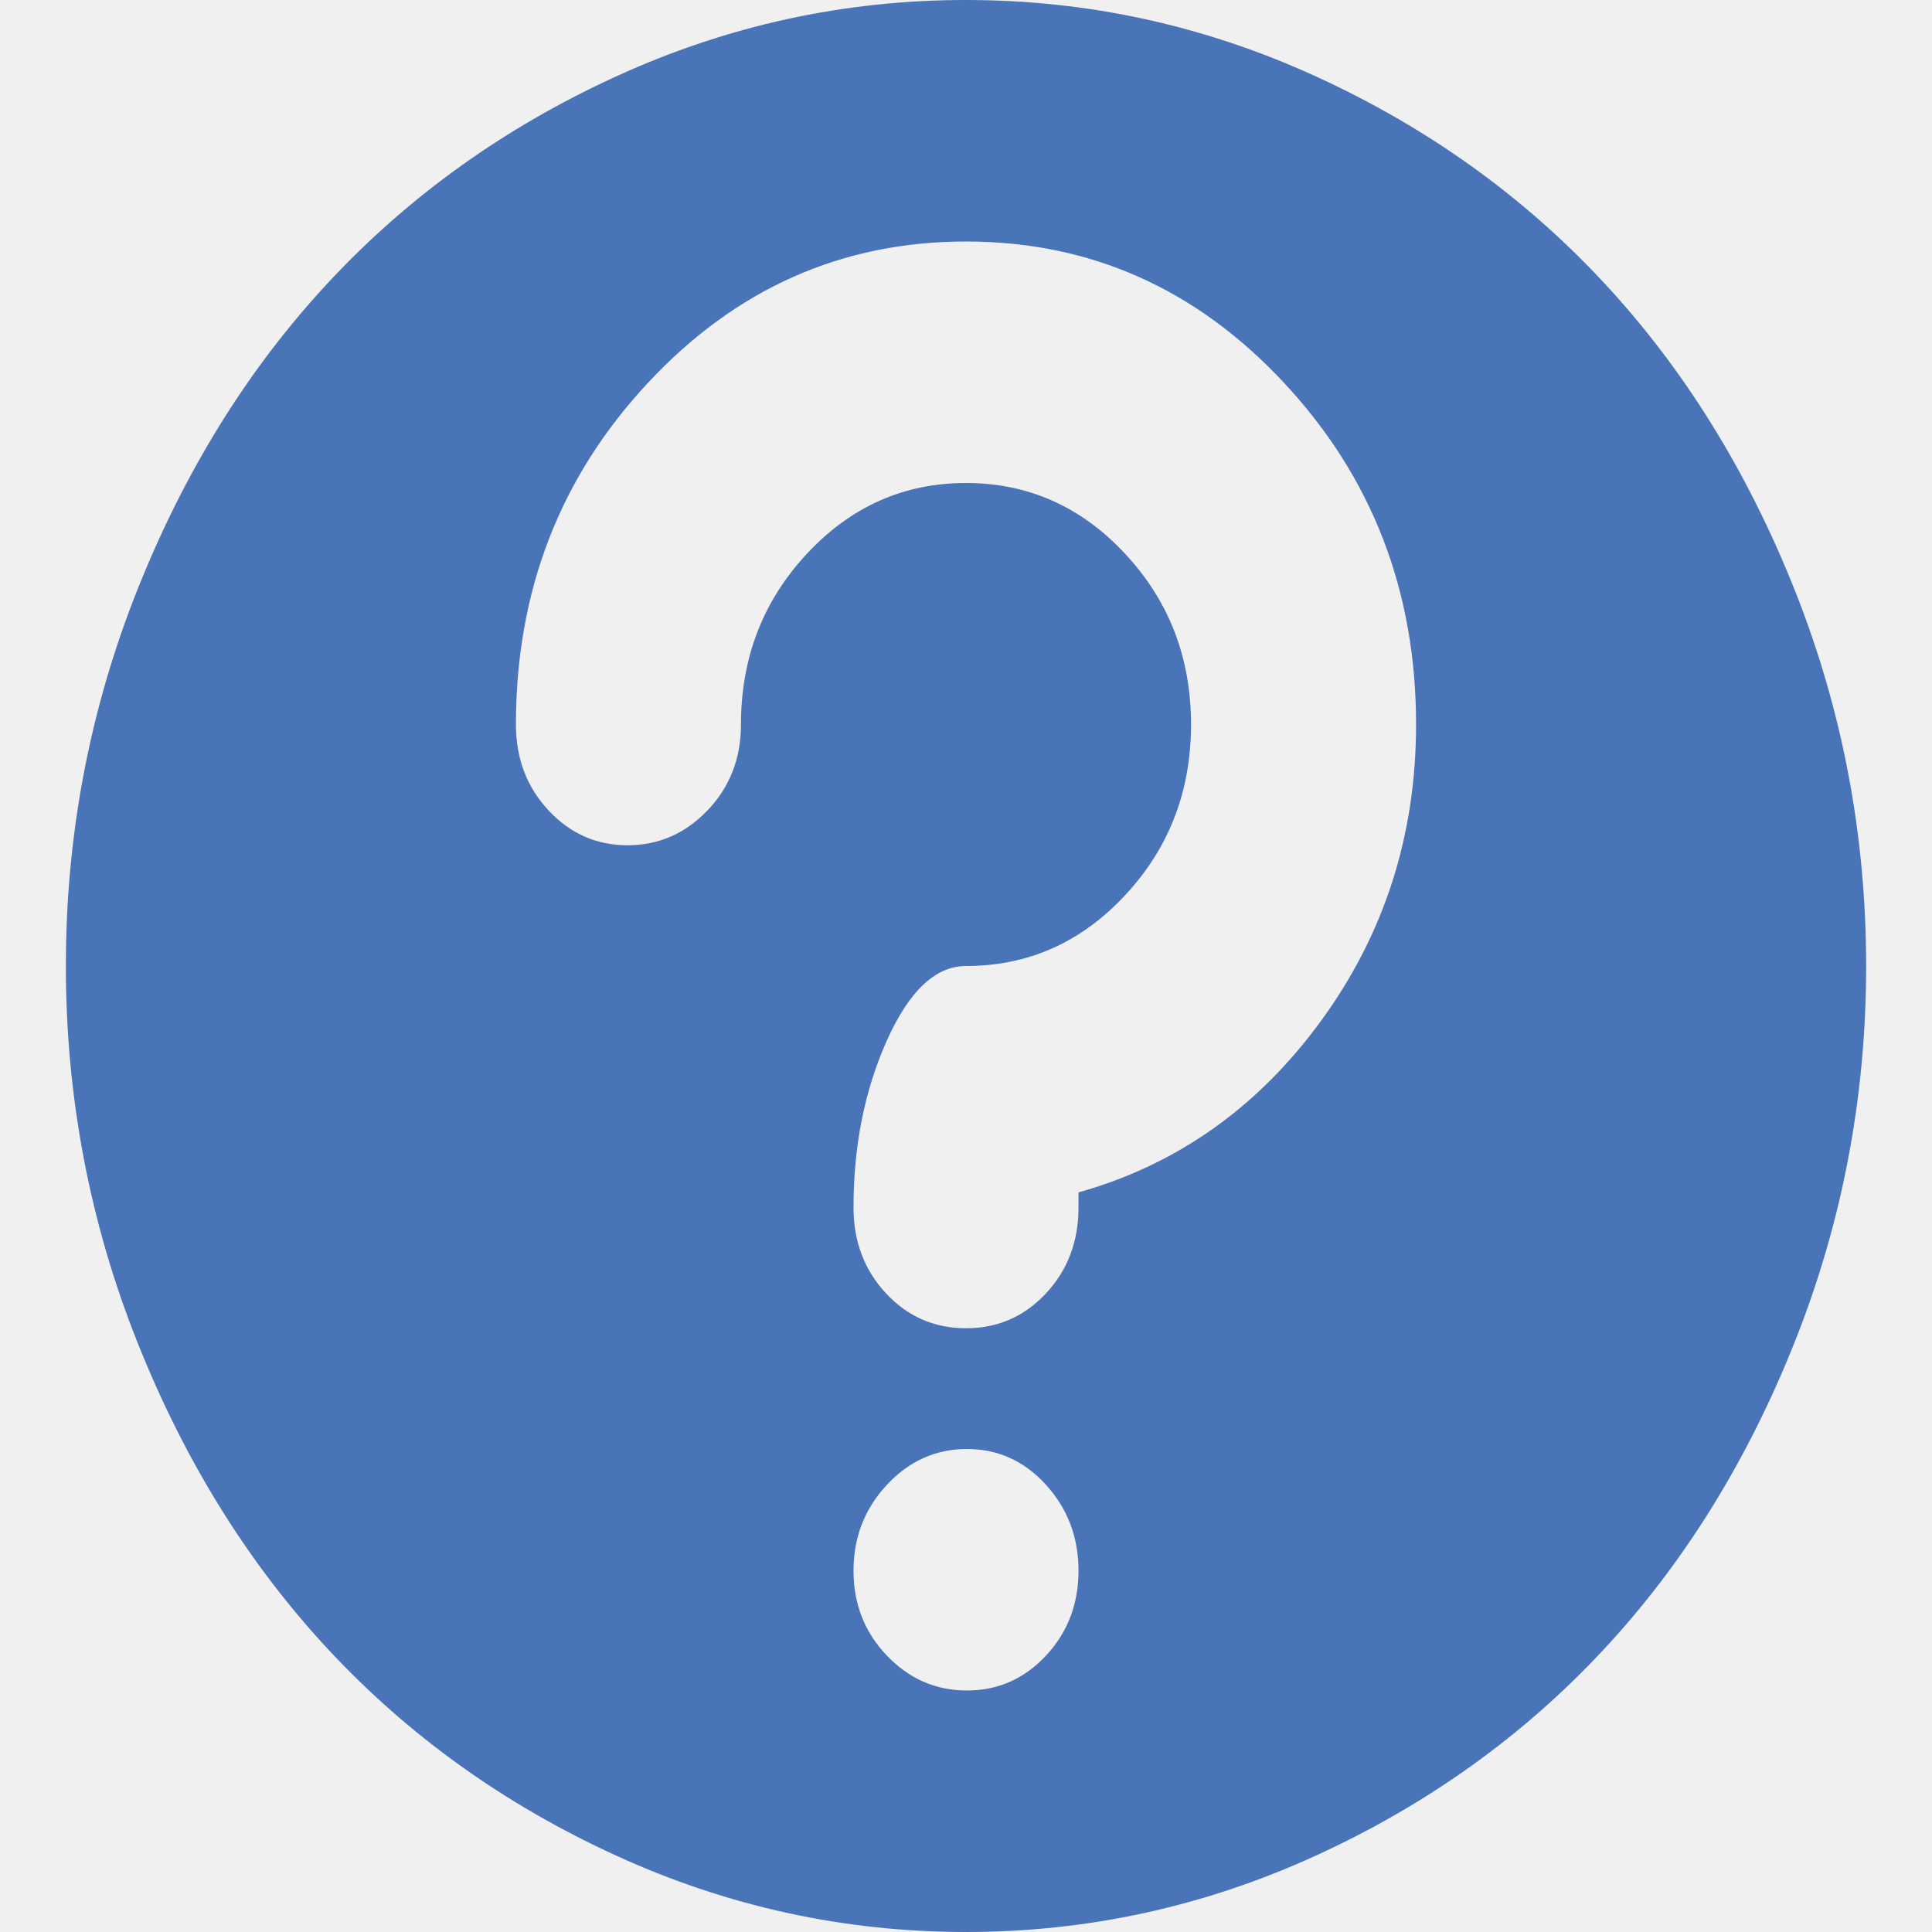
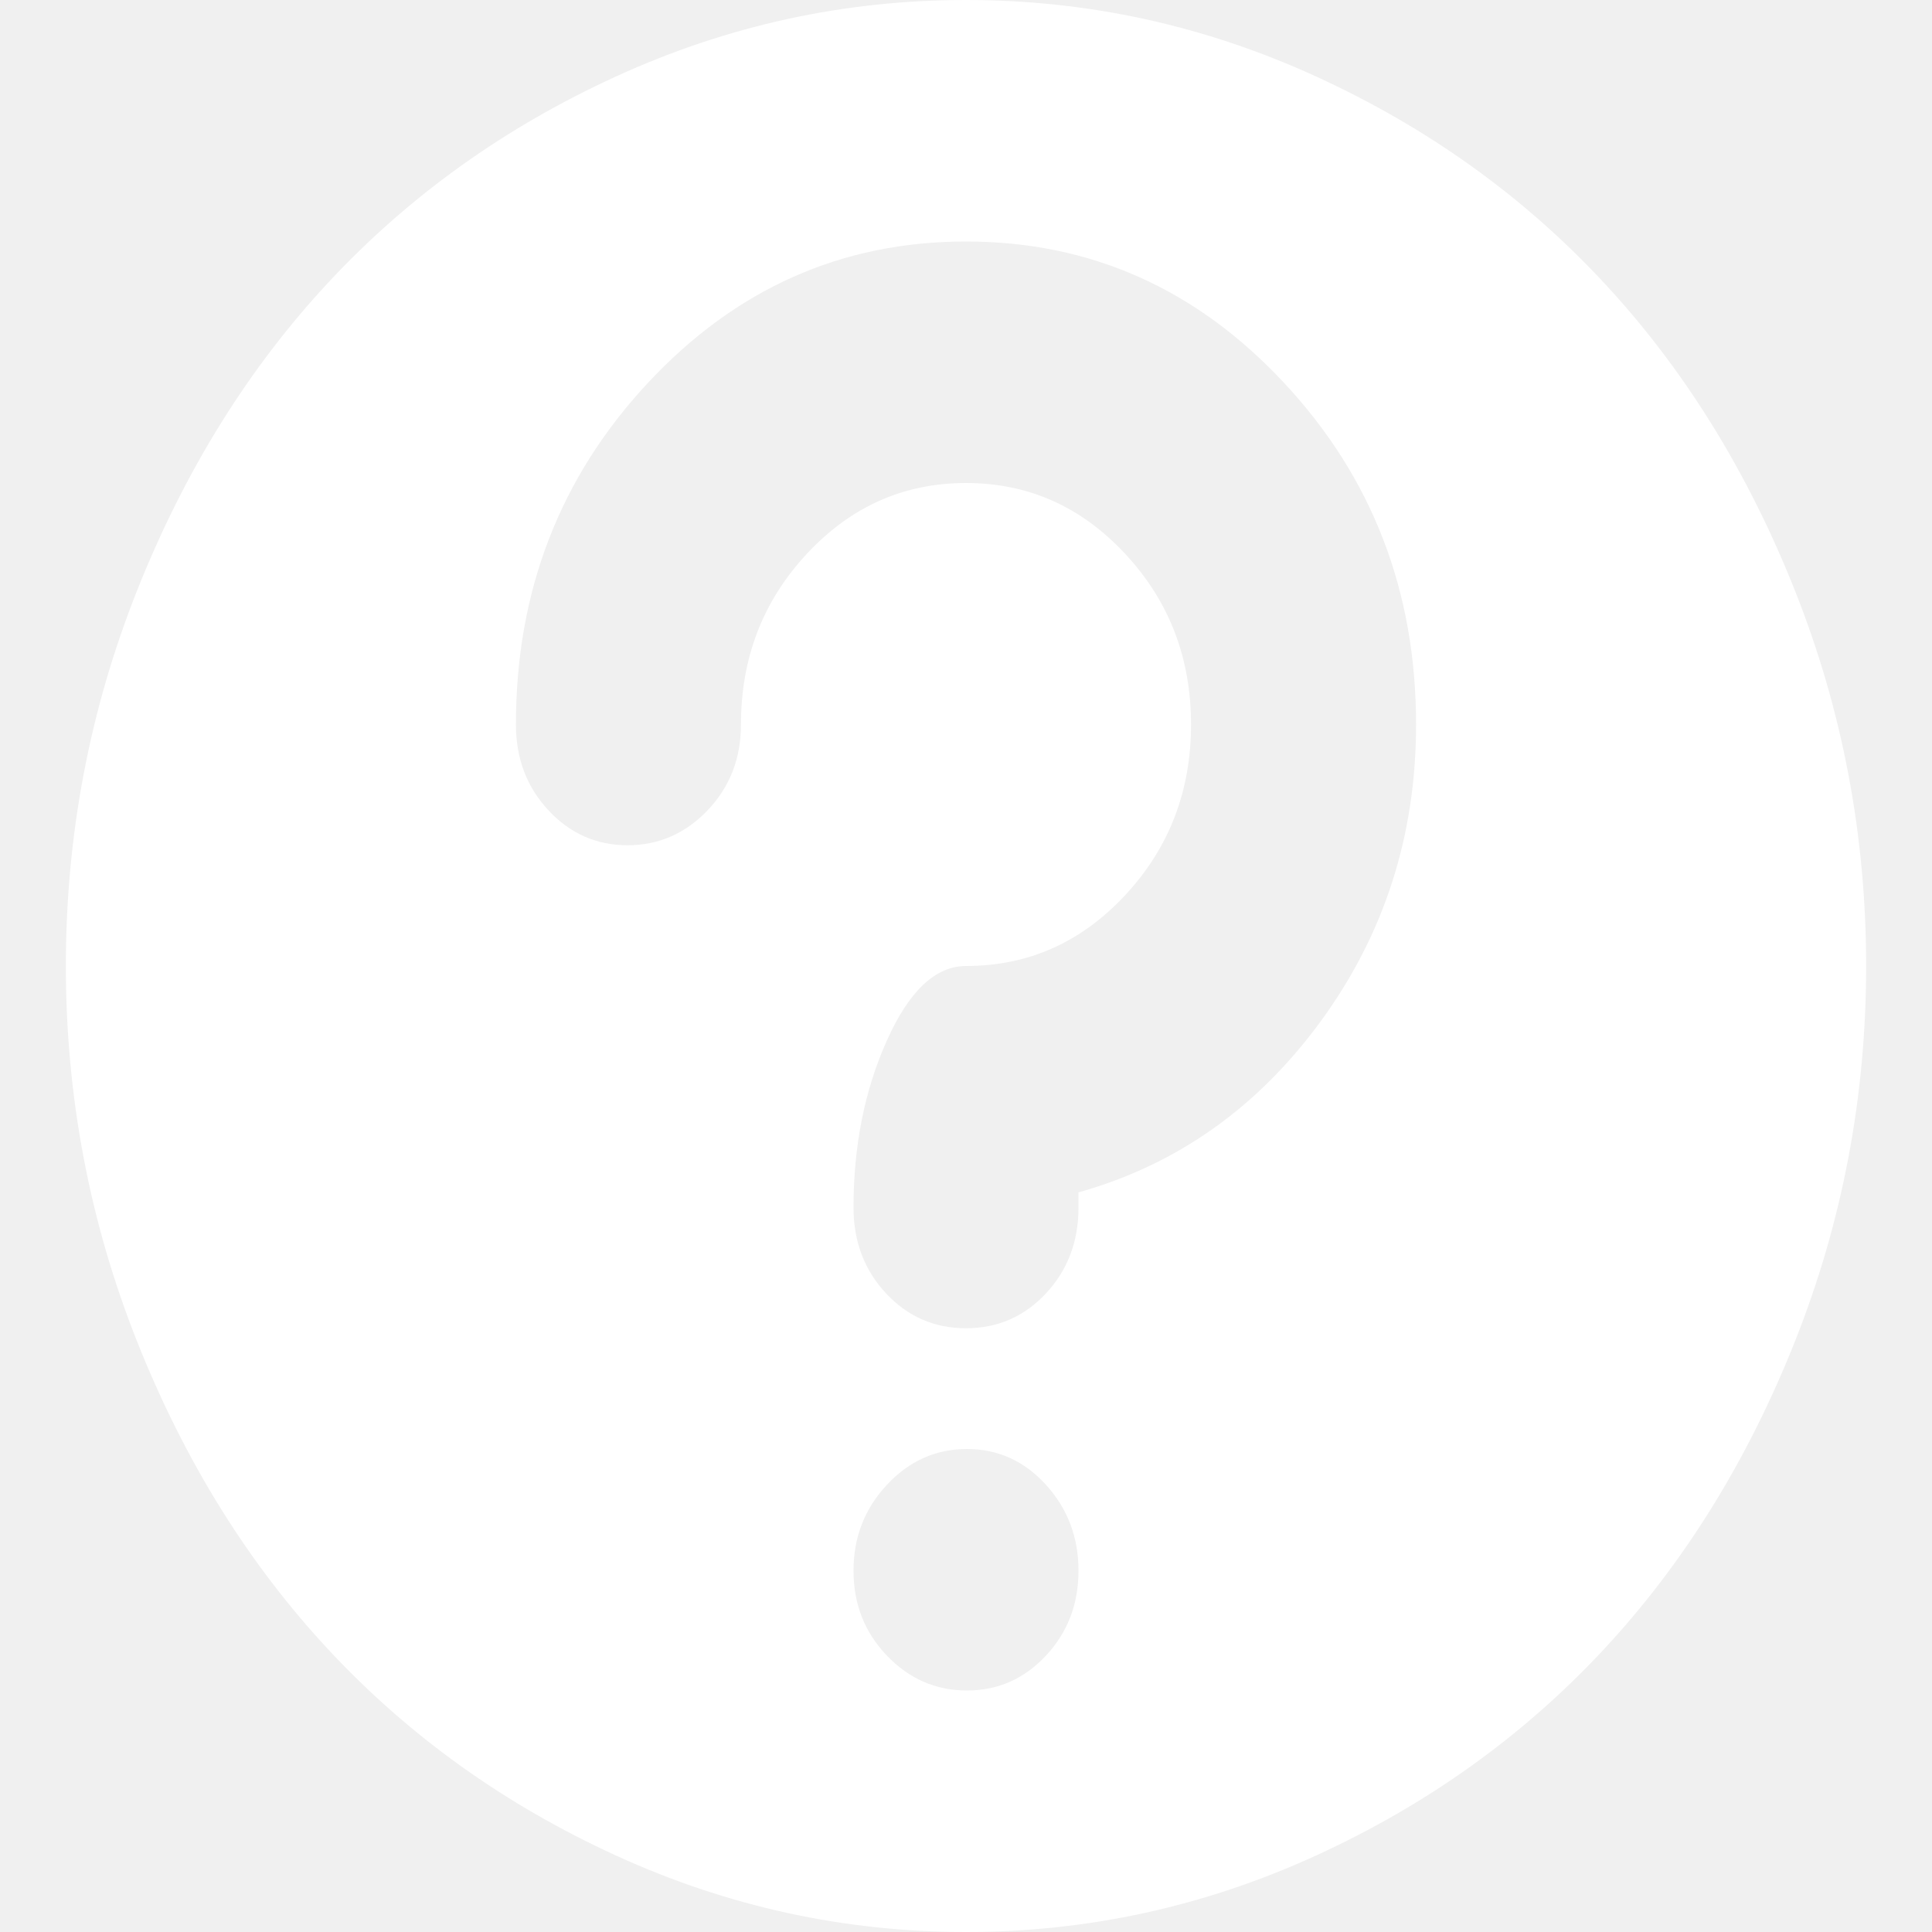
- <svg xmlns="http://www.w3.org/2000/svg" width="25" height="25" viewBox="0 0 41 44" fill="none">
-   <path d="M20.5 44C17.724 44 15.068 43.42 12.532 42.26C9.996 41.1 7.814 39.538 5.986 37.576C4.157 35.614 2.703 33.272 1.622 30.551C0.541 27.829 0 24.979 0 22C0 19.021 0.541 16.171 1.622 13.449C2.703 10.728 4.157 8.386 5.986 6.424C7.814 4.462 9.996 2.9 12.532 1.74C15.068 0.58 17.724 0 20.5 0C23.276 0 25.932 0.58 28.468 1.74C31.004 2.9 33.186 4.462 35.014 6.424C36.843 8.386 38.297 10.728 39.378 13.449C40.459 16.171 41 19.021 41 22C41 24.979 40.459 27.829 39.378 30.551C38.297 33.272 36.843 35.614 35.014 37.576C33.186 39.538 31.004 41.1 28.468 42.26C25.932 43.42 23.276 44 20.5 44ZM20.52 38.5C21.227 38.5 21.828 38.235 22.322 37.705C22.816 37.175 23.062 36.531 23.062 35.772C23.062 35.012 22.816 34.361 22.322 33.816C21.828 33.272 21.227 33 20.52 33C19.813 33 19.205 33.272 18.698 33.816C18.191 34.361 17.938 35.012 17.938 35.772C17.938 36.531 18.191 37.175 18.698 37.705C19.205 38.235 19.813 38.5 20.52 38.5ZM20.5 5.5C17.671 5.5 15.255 6.574 13.253 8.723C11.251 10.871 10.25 13.463 10.25 16.5C10.25 17.273 10.497 17.925 10.991 18.455C11.485 18.985 12.085 19.25 12.793 19.25C13.5 19.25 14.107 18.985 14.614 18.455C15.121 17.925 15.375 17.273 15.375 16.5C15.375 14.982 15.876 13.685 16.877 12.611C17.877 11.537 19.085 11 20.5 11C21.915 11 23.123 11.537 24.123 12.611C25.125 13.685 25.625 14.982 25.625 16.5C25.625 18.018 25.125 19.314 24.123 20.389C23.123 21.463 21.915 22 20.5 22C19.806 22 19.205 22.566 18.698 23.697C18.191 24.829 17.938 26.096 17.938 27.5C17.938 28.273 18.184 28.925 18.678 29.455C19.172 29.985 19.779 30.25 20.5 30.25C21.221 30.25 21.828 29.985 22.322 29.455C22.816 28.925 23.062 28.273 23.062 27.5V27.156C25.305 26.526 27.146 25.223 28.588 23.246C30.029 21.27 30.75 19.021 30.75 16.5C30.75 13.463 29.749 10.871 27.747 8.723C25.745 6.574 23.329 5.5 20.5 5.5Z" fill="#4A74B8" />
+ <svg xmlns="http://www.w3.org/2000/svg" width="36" height="36" viewBox="0 0 41 44" fill="none">
+   <path d="M20.5 44C17.724 44 15.068 43.42 12.532 42.26C9.996 41.1 7.814 39.538 5.986 37.576C4.157 35.614 2.703 33.272 1.622 30.551C0.541 27.829 0 24.979 0 22C0 19.021 0.541 16.171 1.622 13.449C2.703 10.728 4.157 8.386 5.986 6.424C7.814 4.462 9.996 2.9 12.532 1.74C15.068 0.58 17.724 0 20.5 0C23.276 0 25.932 0.58 28.468 1.74C31.004 2.9 33.186 4.462 35.014 6.424C36.843 8.386 38.297 10.728 39.378 13.449C40.459 16.171 41 19.021 41 22C41 24.979 40.459 27.829 39.378 30.551C38.297 33.272 36.843 35.614 35.014 37.576C33.186 39.538 31.004 41.1 28.468 42.26C25.932 43.42 23.276 44 20.5 44ZM20.52 38.5C21.227 38.5 21.828 38.235 22.322 37.705C22.816 37.175 23.062 36.531 23.062 35.772C23.062 35.012 22.816 34.361 22.322 33.816C21.828 33.272 21.227 33 20.52 33C19.813 33 19.205 33.272 18.698 33.816C18.191 34.361 17.938 35.012 17.938 35.772C17.938 36.531 18.191 37.175 18.698 37.705C19.205 38.235 19.813 38.5 20.52 38.5ZM20.5 5.5C17.671 5.5 15.255 6.574 13.253 8.723C11.251 10.871 10.25 13.463 10.25 16.5C10.25 17.273 10.497 17.925 10.991 18.455C11.485 18.985 12.085 19.25 12.793 19.25C13.5 19.25 14.107 18.985 14.614 18.455C15.121 17.925 15.375 17.273 15.375 16.5C15.375 14.982 15.876 13.685 16.877 12.611C17.877 11.537 19.085 11 20.5 11C21.915 11 23.123 11.537 24.123 12.611C25.125 13.685 25.625 14.982 25.625 16.5C25.625 18.018 25.125 19.314 24.123 20.389C23.123 21.463 21.915 22 20.5 22C19.806 22 19.205 22.566 18.698 23.697C18.191 24.829 17.938 26.096 17.938 27.5C17.938 28.273 18.184 28.925 18.678 29.455C19.172 29.985 19.779 30.25 20.5 30.25C21.221 30.25 21.828 29.985 22.322 29.455C22.816 28.925 23.062 28.273 23.062 27.5V27.156C25.305 26.526 27.146 25.223 28.588 23.246C30.029 21.27 30.75 19.021 30.75 16.5C30.75 13.463 29.749 10.871 27.747 8.723C25.745 6.574 23.329 5.5 20.5 5.5Z" fill="white" />
</svg>
